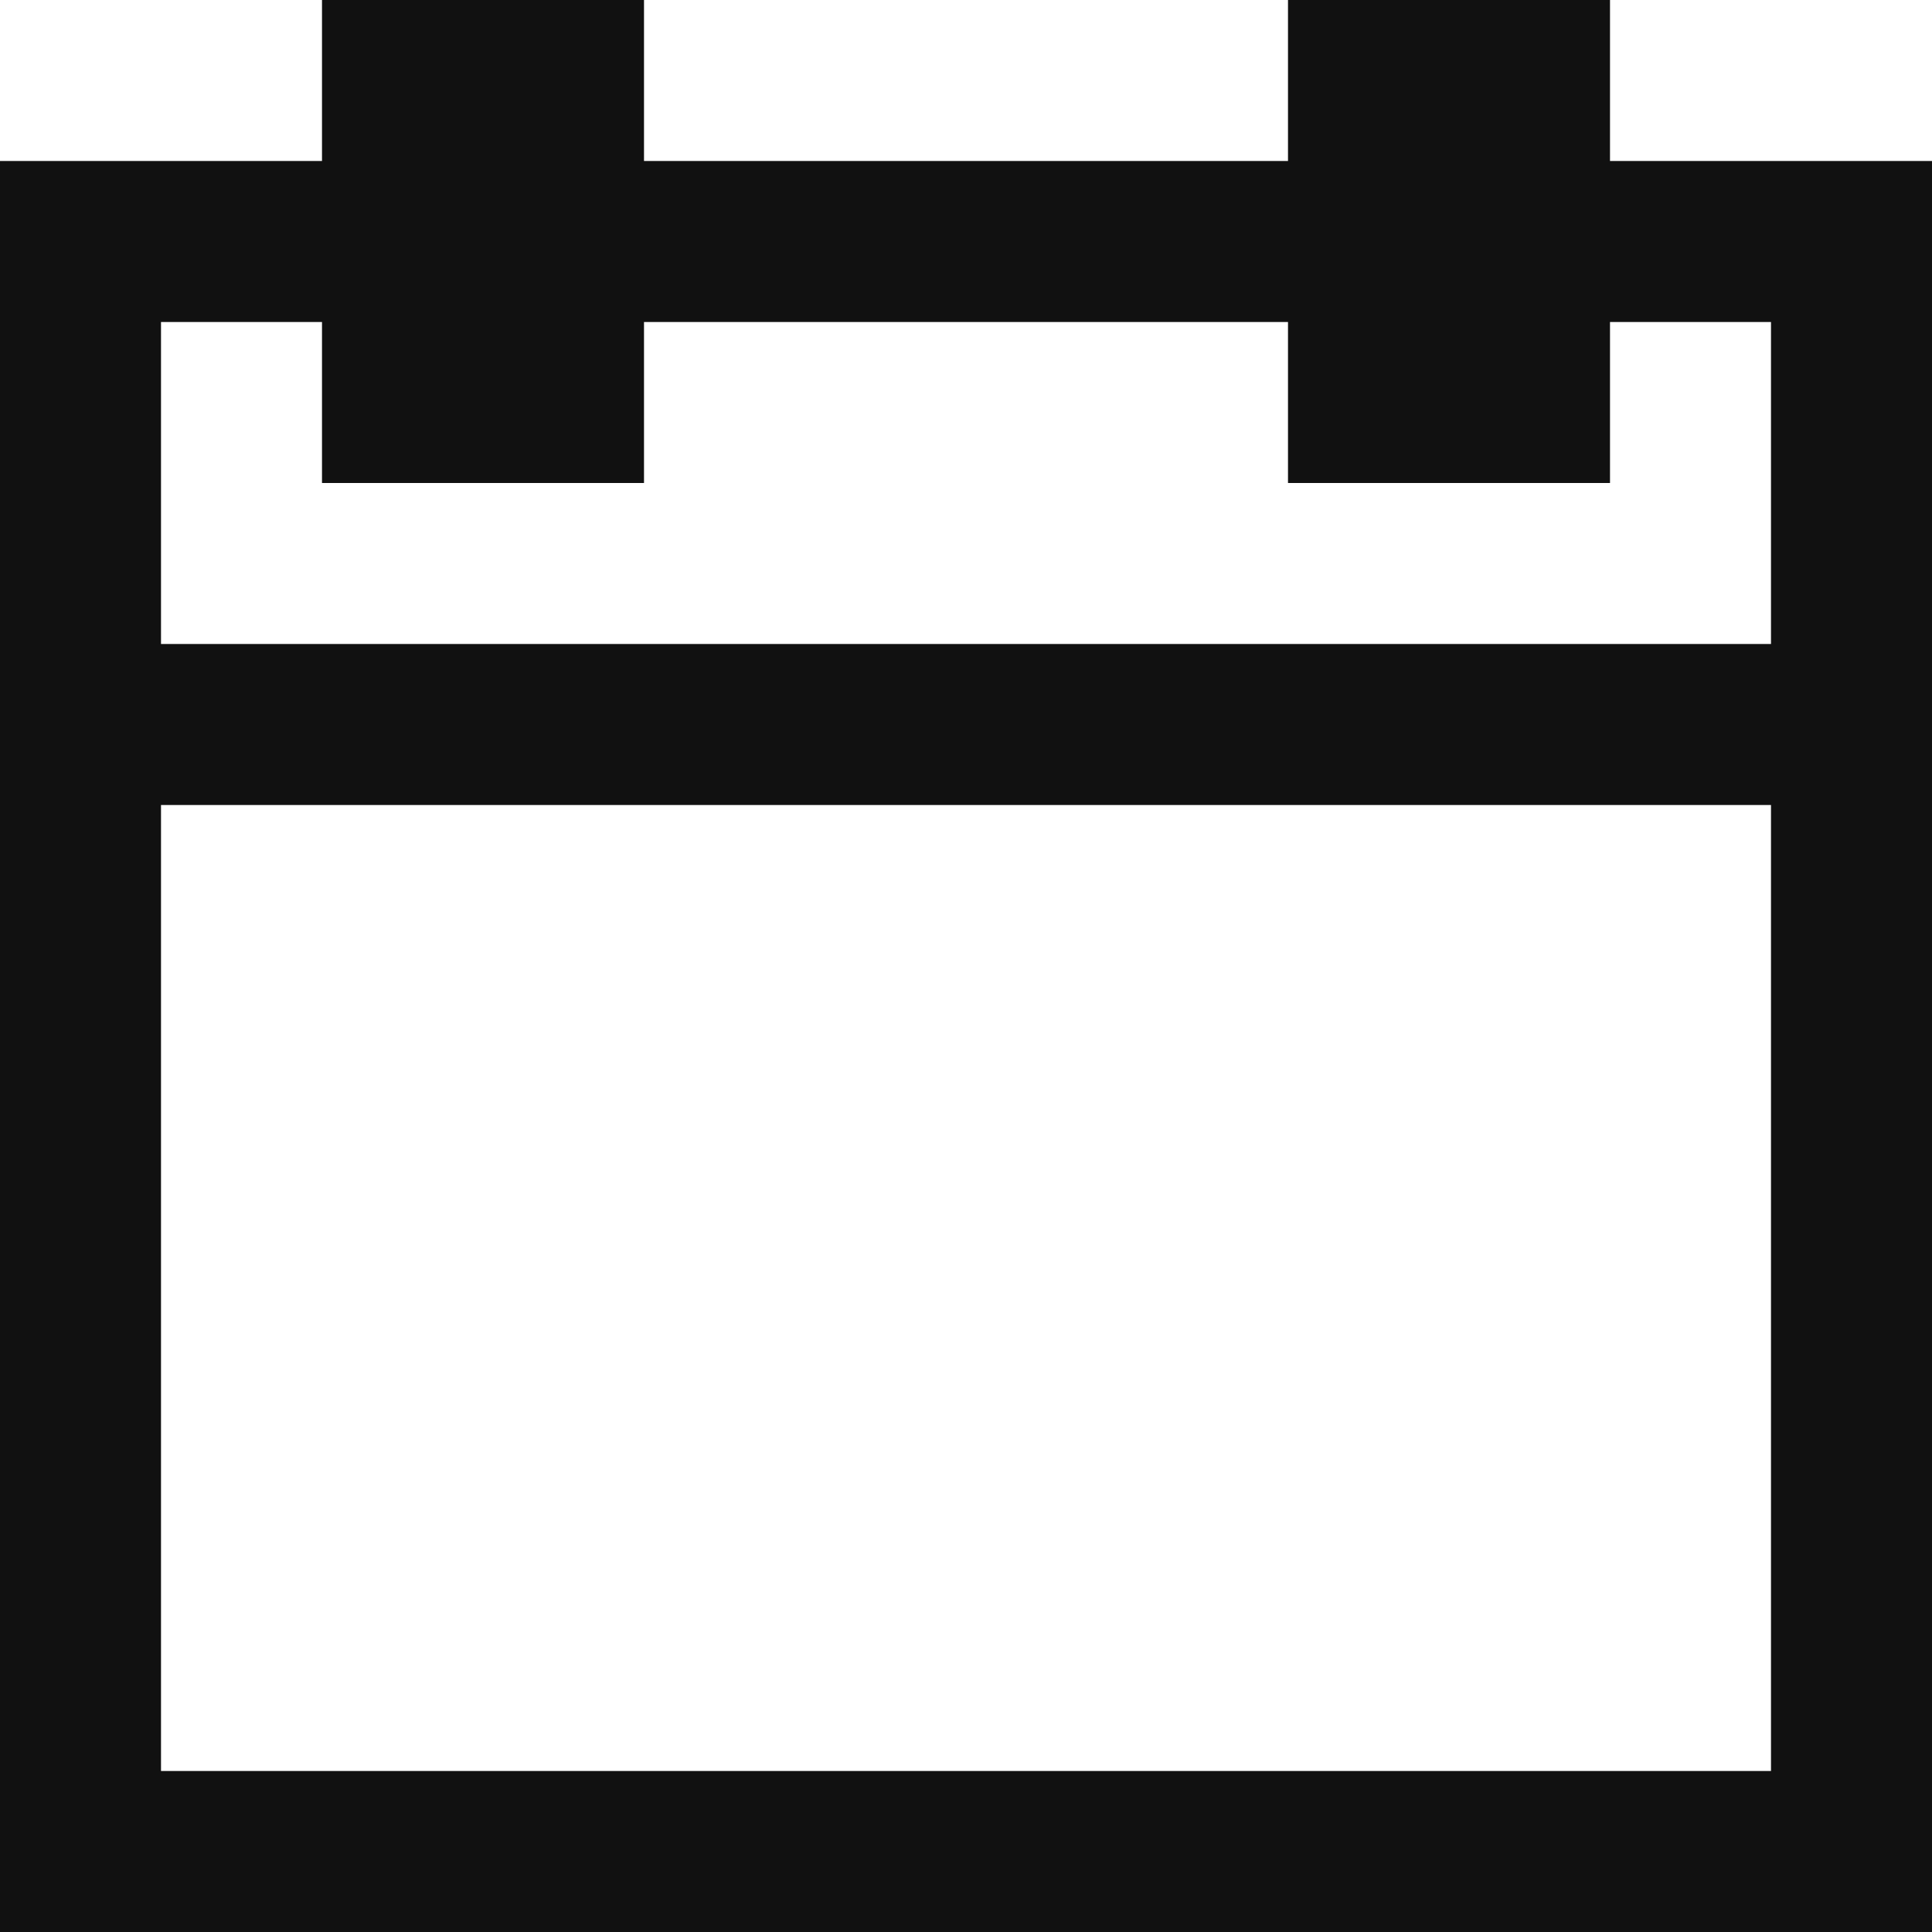
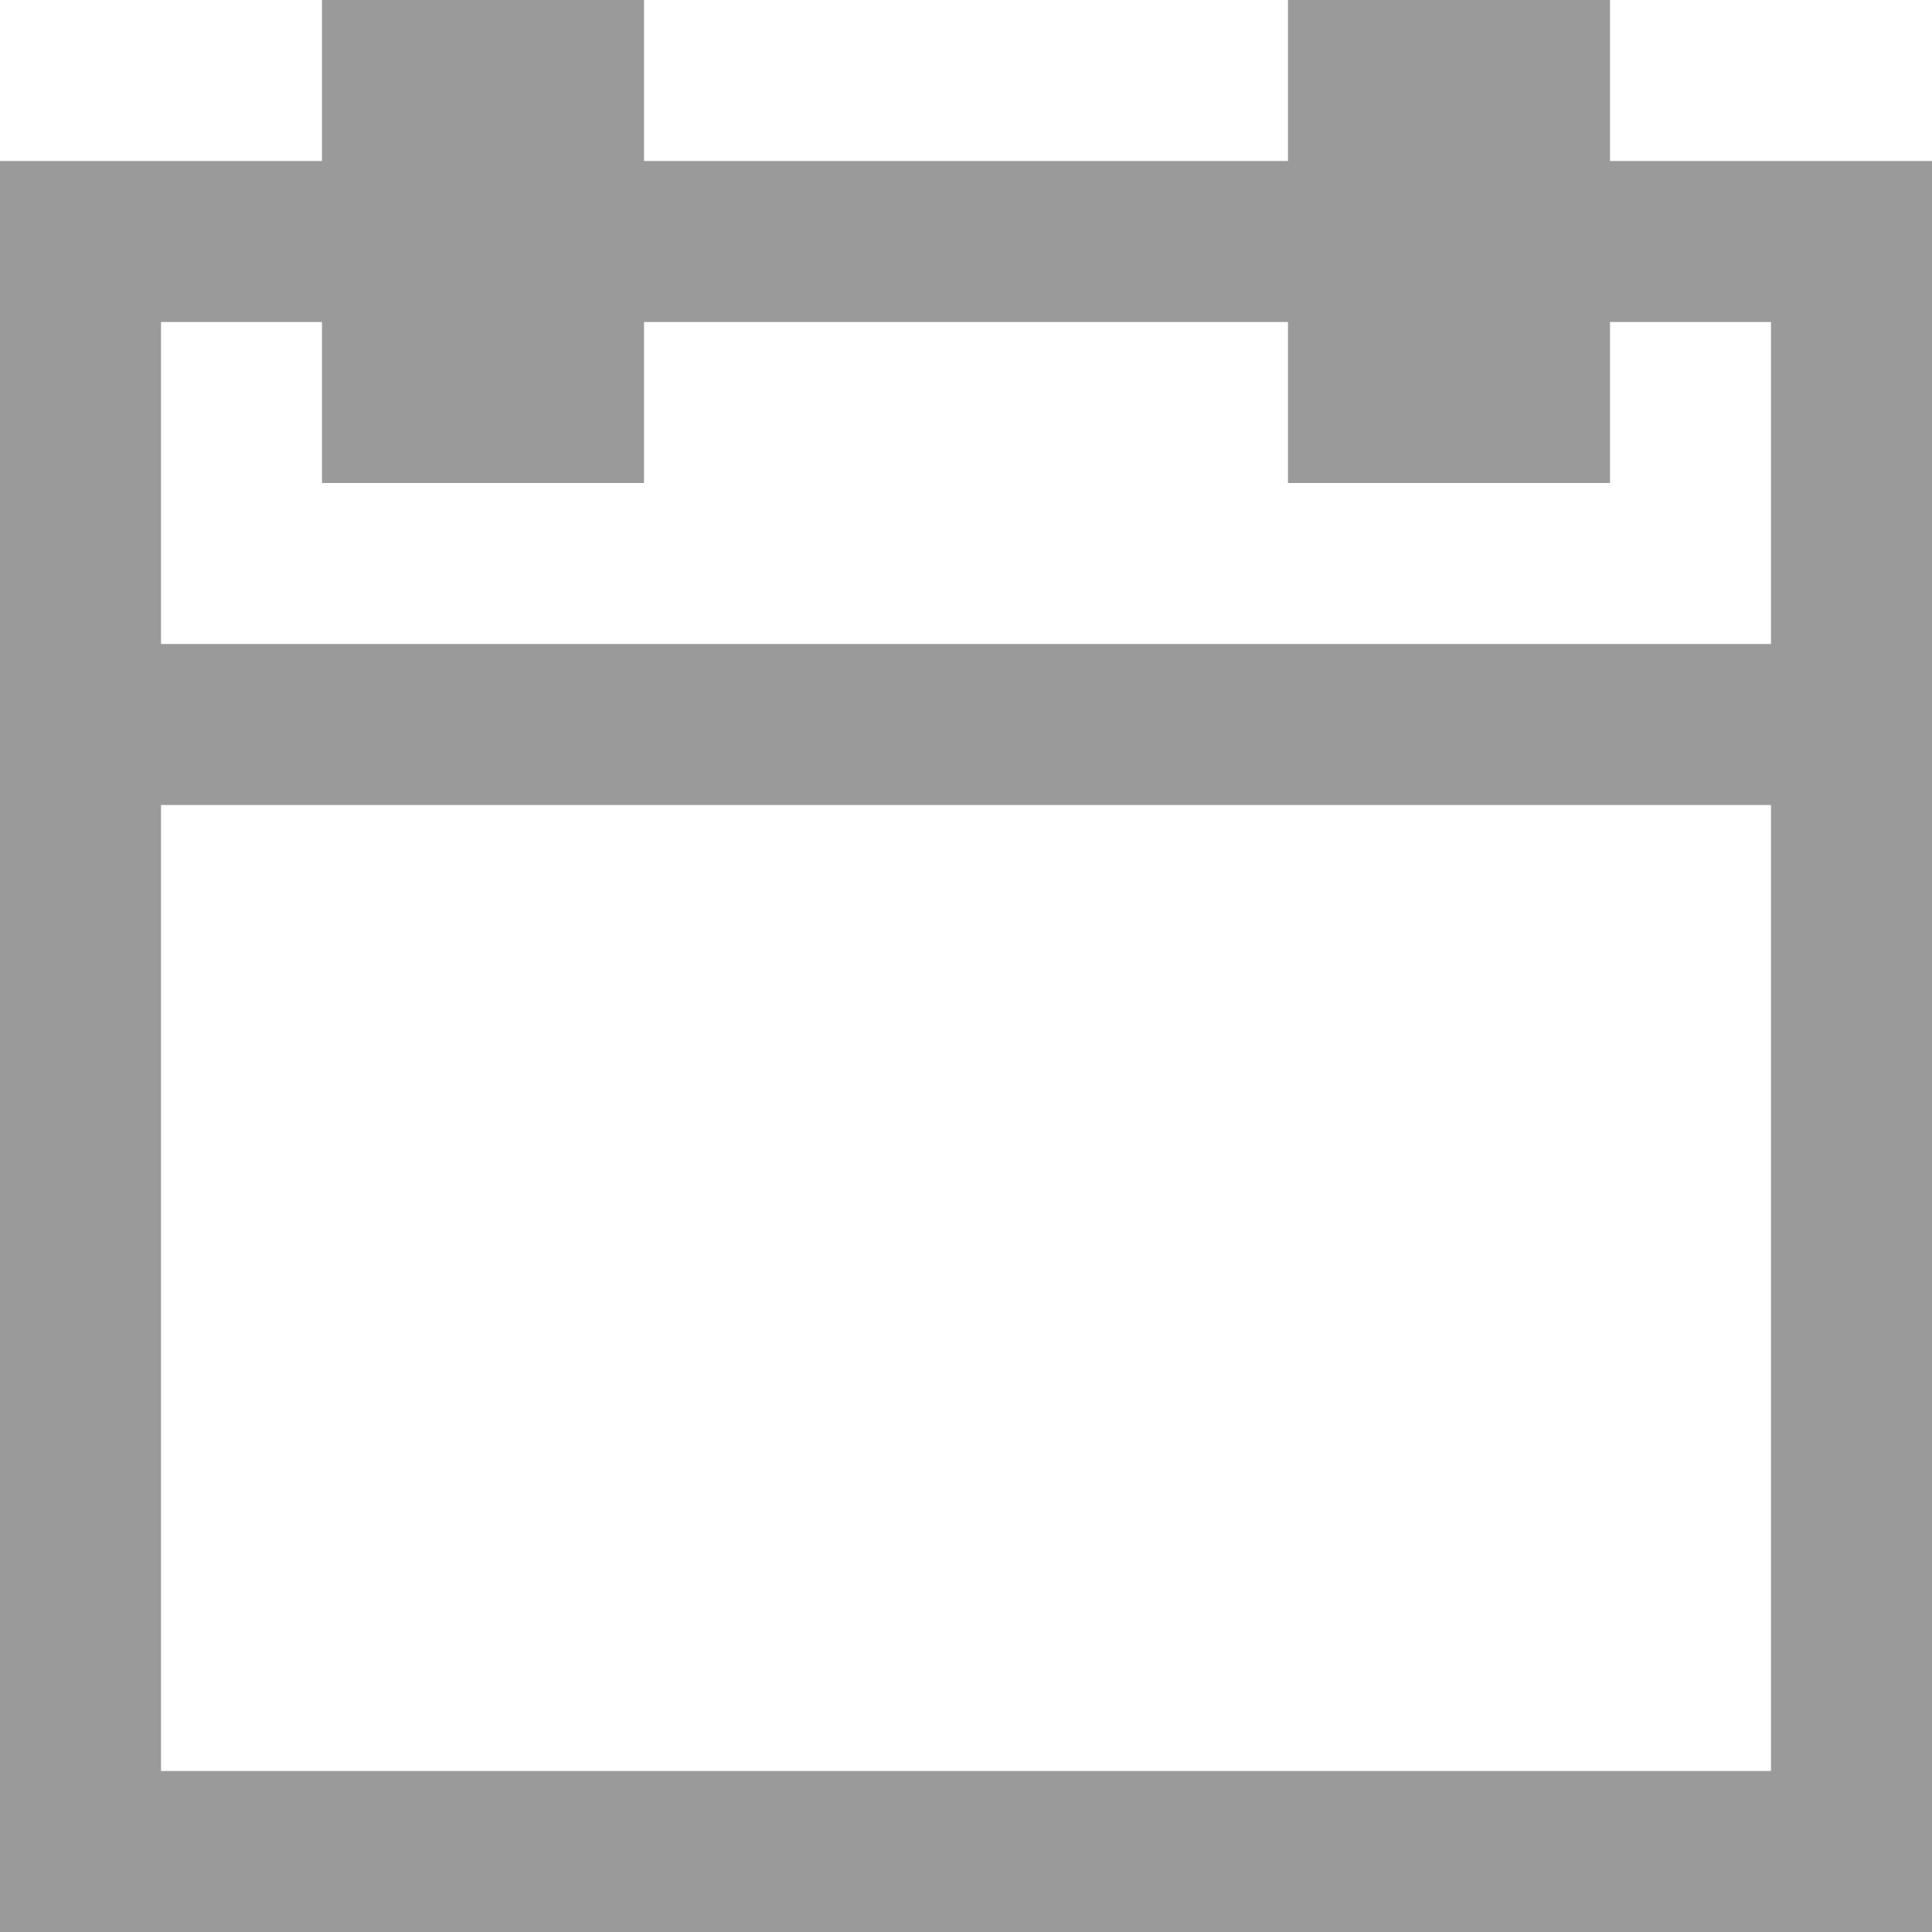
- <svg xmlns="http://www.w3.org/2000/svg" width="24" height="24" viewBox="0 0 24 24">
-   <g class="nc-icon-wrapper" stroke-linecap="square" stroke-linejoin="miter" stroke-width="2" fill="#111111" stroke="#111111">
-     <polyline fill="none" stroke="#111111" stroke-miterlimit="10" points="19,3 23,3 23,23 1,23 1,3 5,3 " />
-     <line fill="none" stroke="#111111" stroke-miterlimit="10" x1="7" y1="3" x2="17" y2="3" />
-     <rect x="5" y="1" fill="none" stroke="#111111" stroke-miterlimit="10" width="2" height="4" />
-     <rect x="17" y="1" fill="none" stroke="#111111" stroke-miterlimit="10" width="2" height="4" />
-     <line fill="none" stroke="#111111" stroke-miterlimit="10" x1="1" y1="9" x2="23" y2="9" />
+ <svg xmlns="http://www.w3.org/2000/svg" width="24px" height="24px" viewBox="0 0 24 24" version="1.1">
+   <defs />
+   <g id="Page-1" stroke="none" stroke-width="1" fill="none" fill-rule="evenodd">
+     <g id="calendar" transform="translate(1, 1)" stroke="#9A9A9A" stroke-width="2">
+       <polyline id="Shape" points="18 2 22 2 22 22 0 22 0 2 4 2" />
+       <path d="M6,2 L16,2" id="Shape" />
+       <rect id="Rectangle-path" x="4" y="0" width="2" height="4" />
+       <rect id="Rectangle-path" x="16" y="0" width="2" height="4" />
+       <path d="M0,8 L22,8" id="Shape" />
+     </g>
  </g>
</svg>
